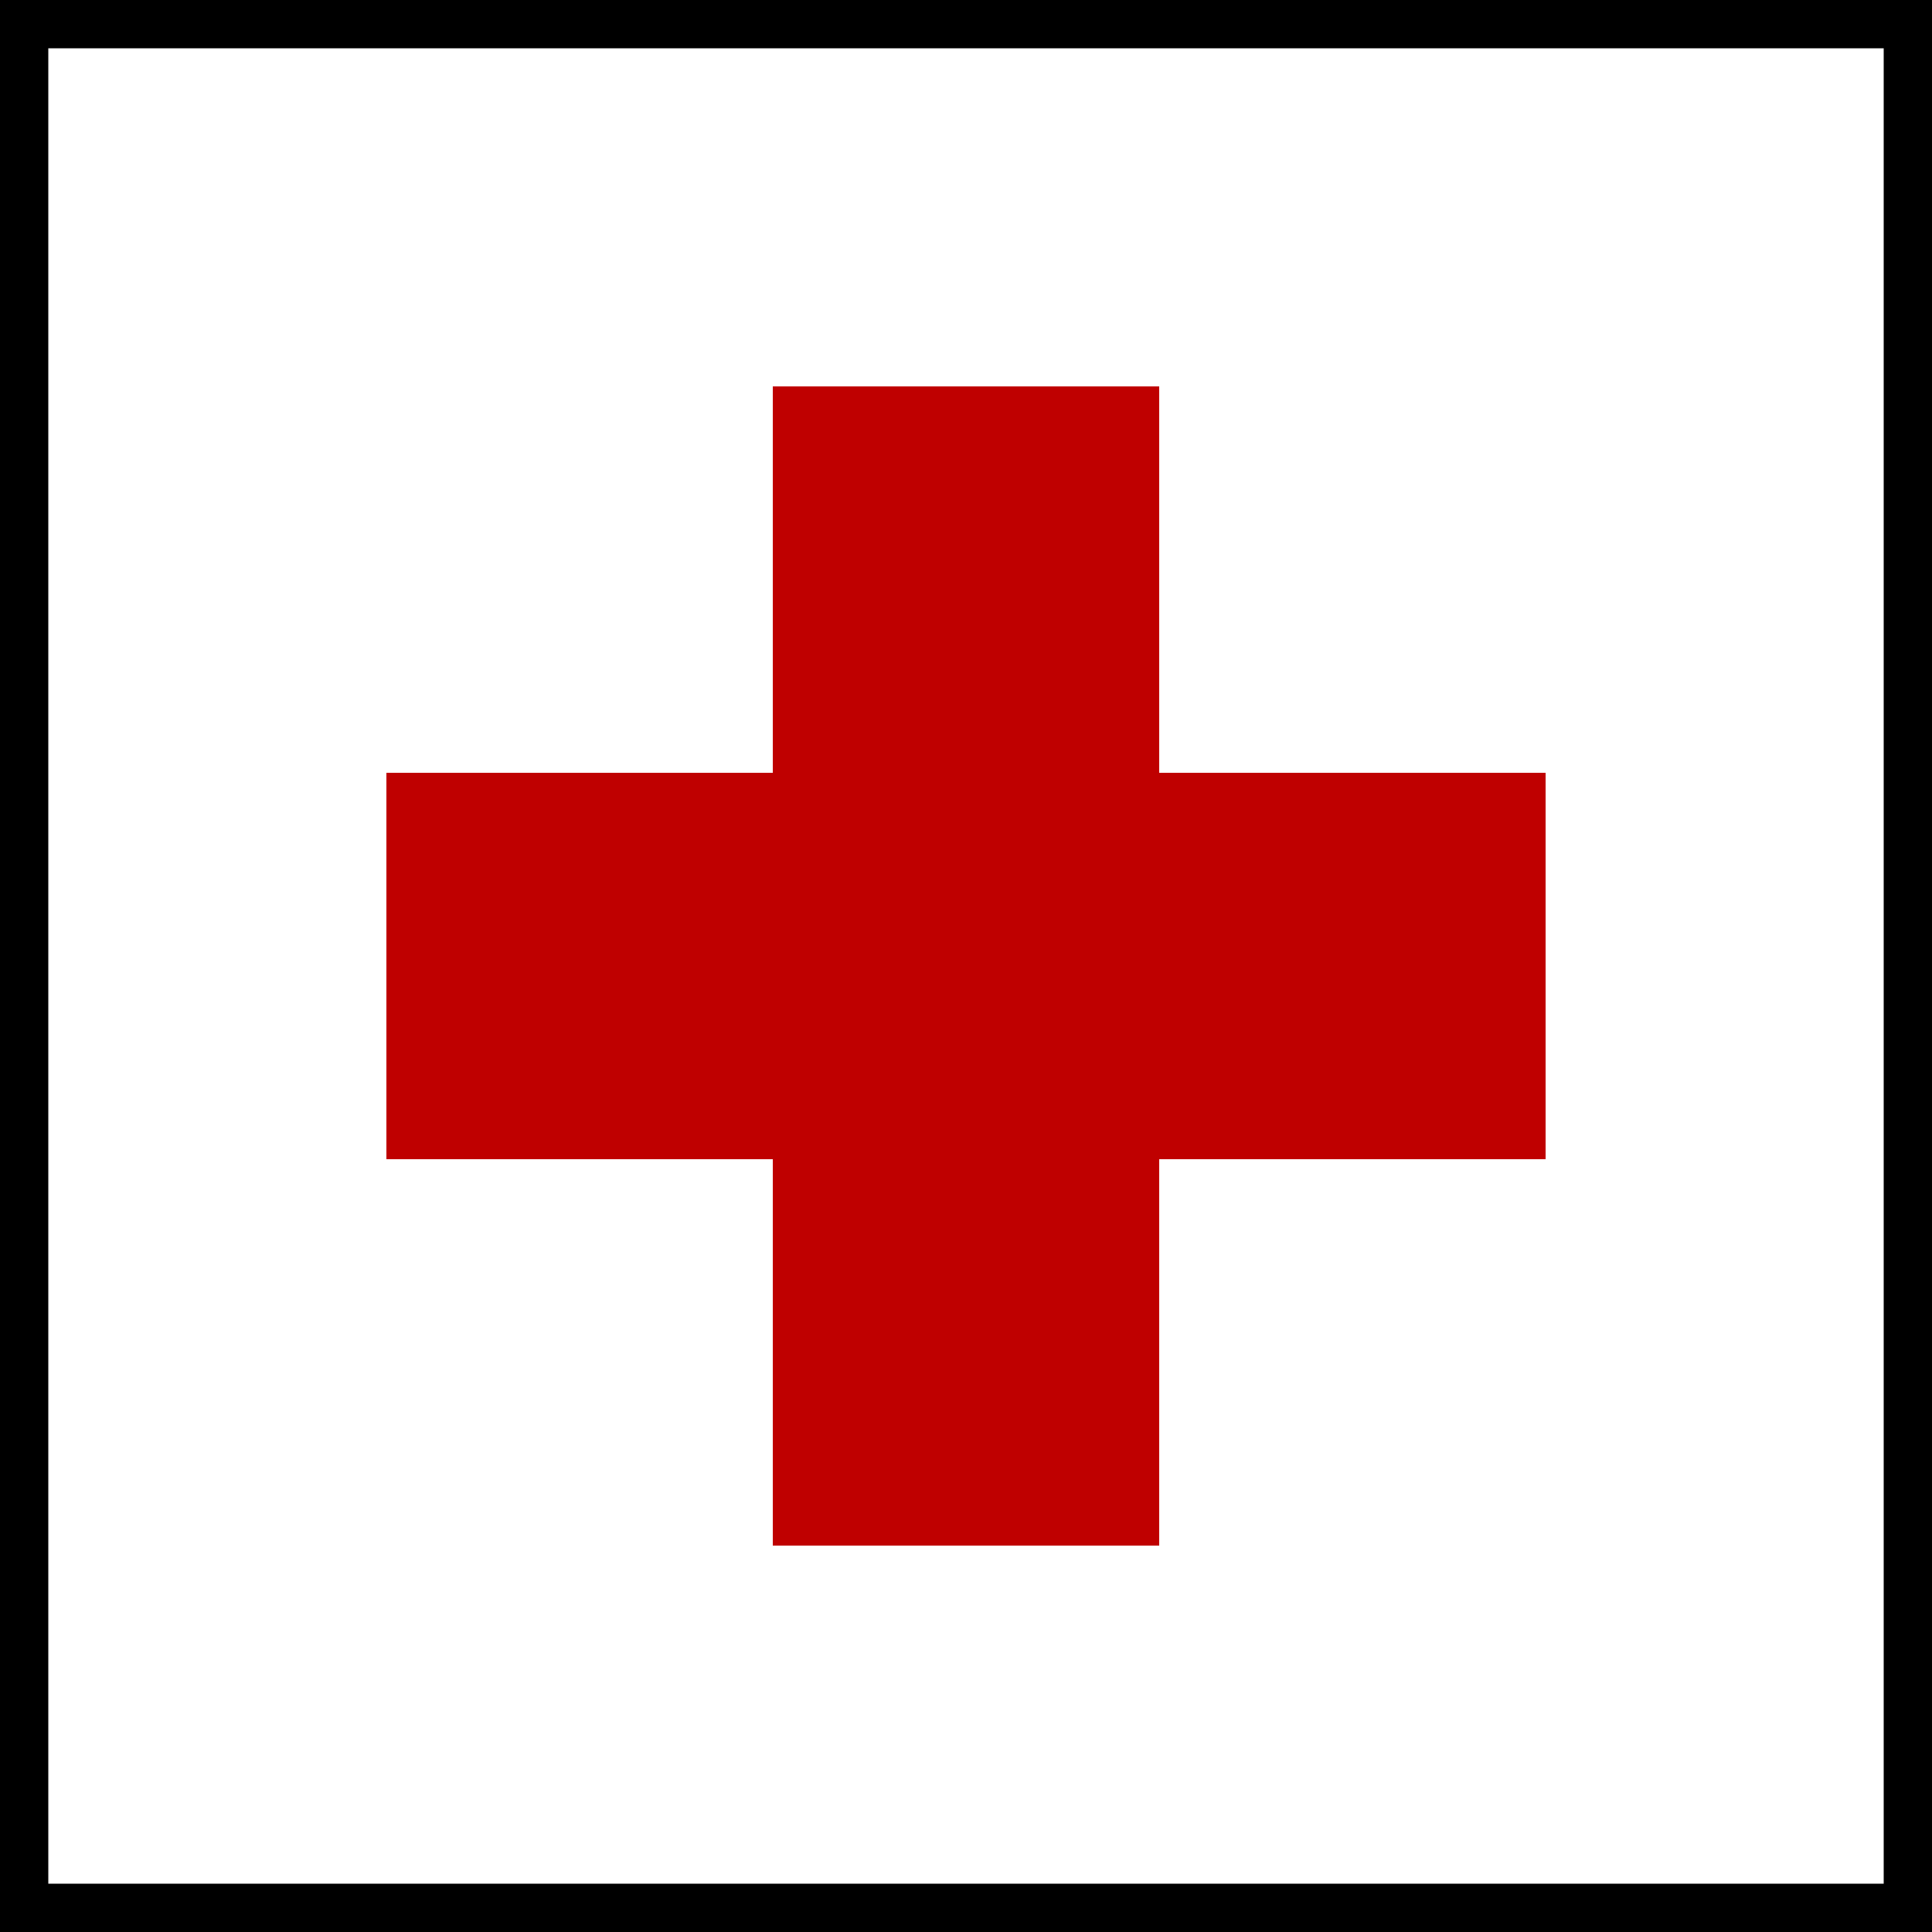
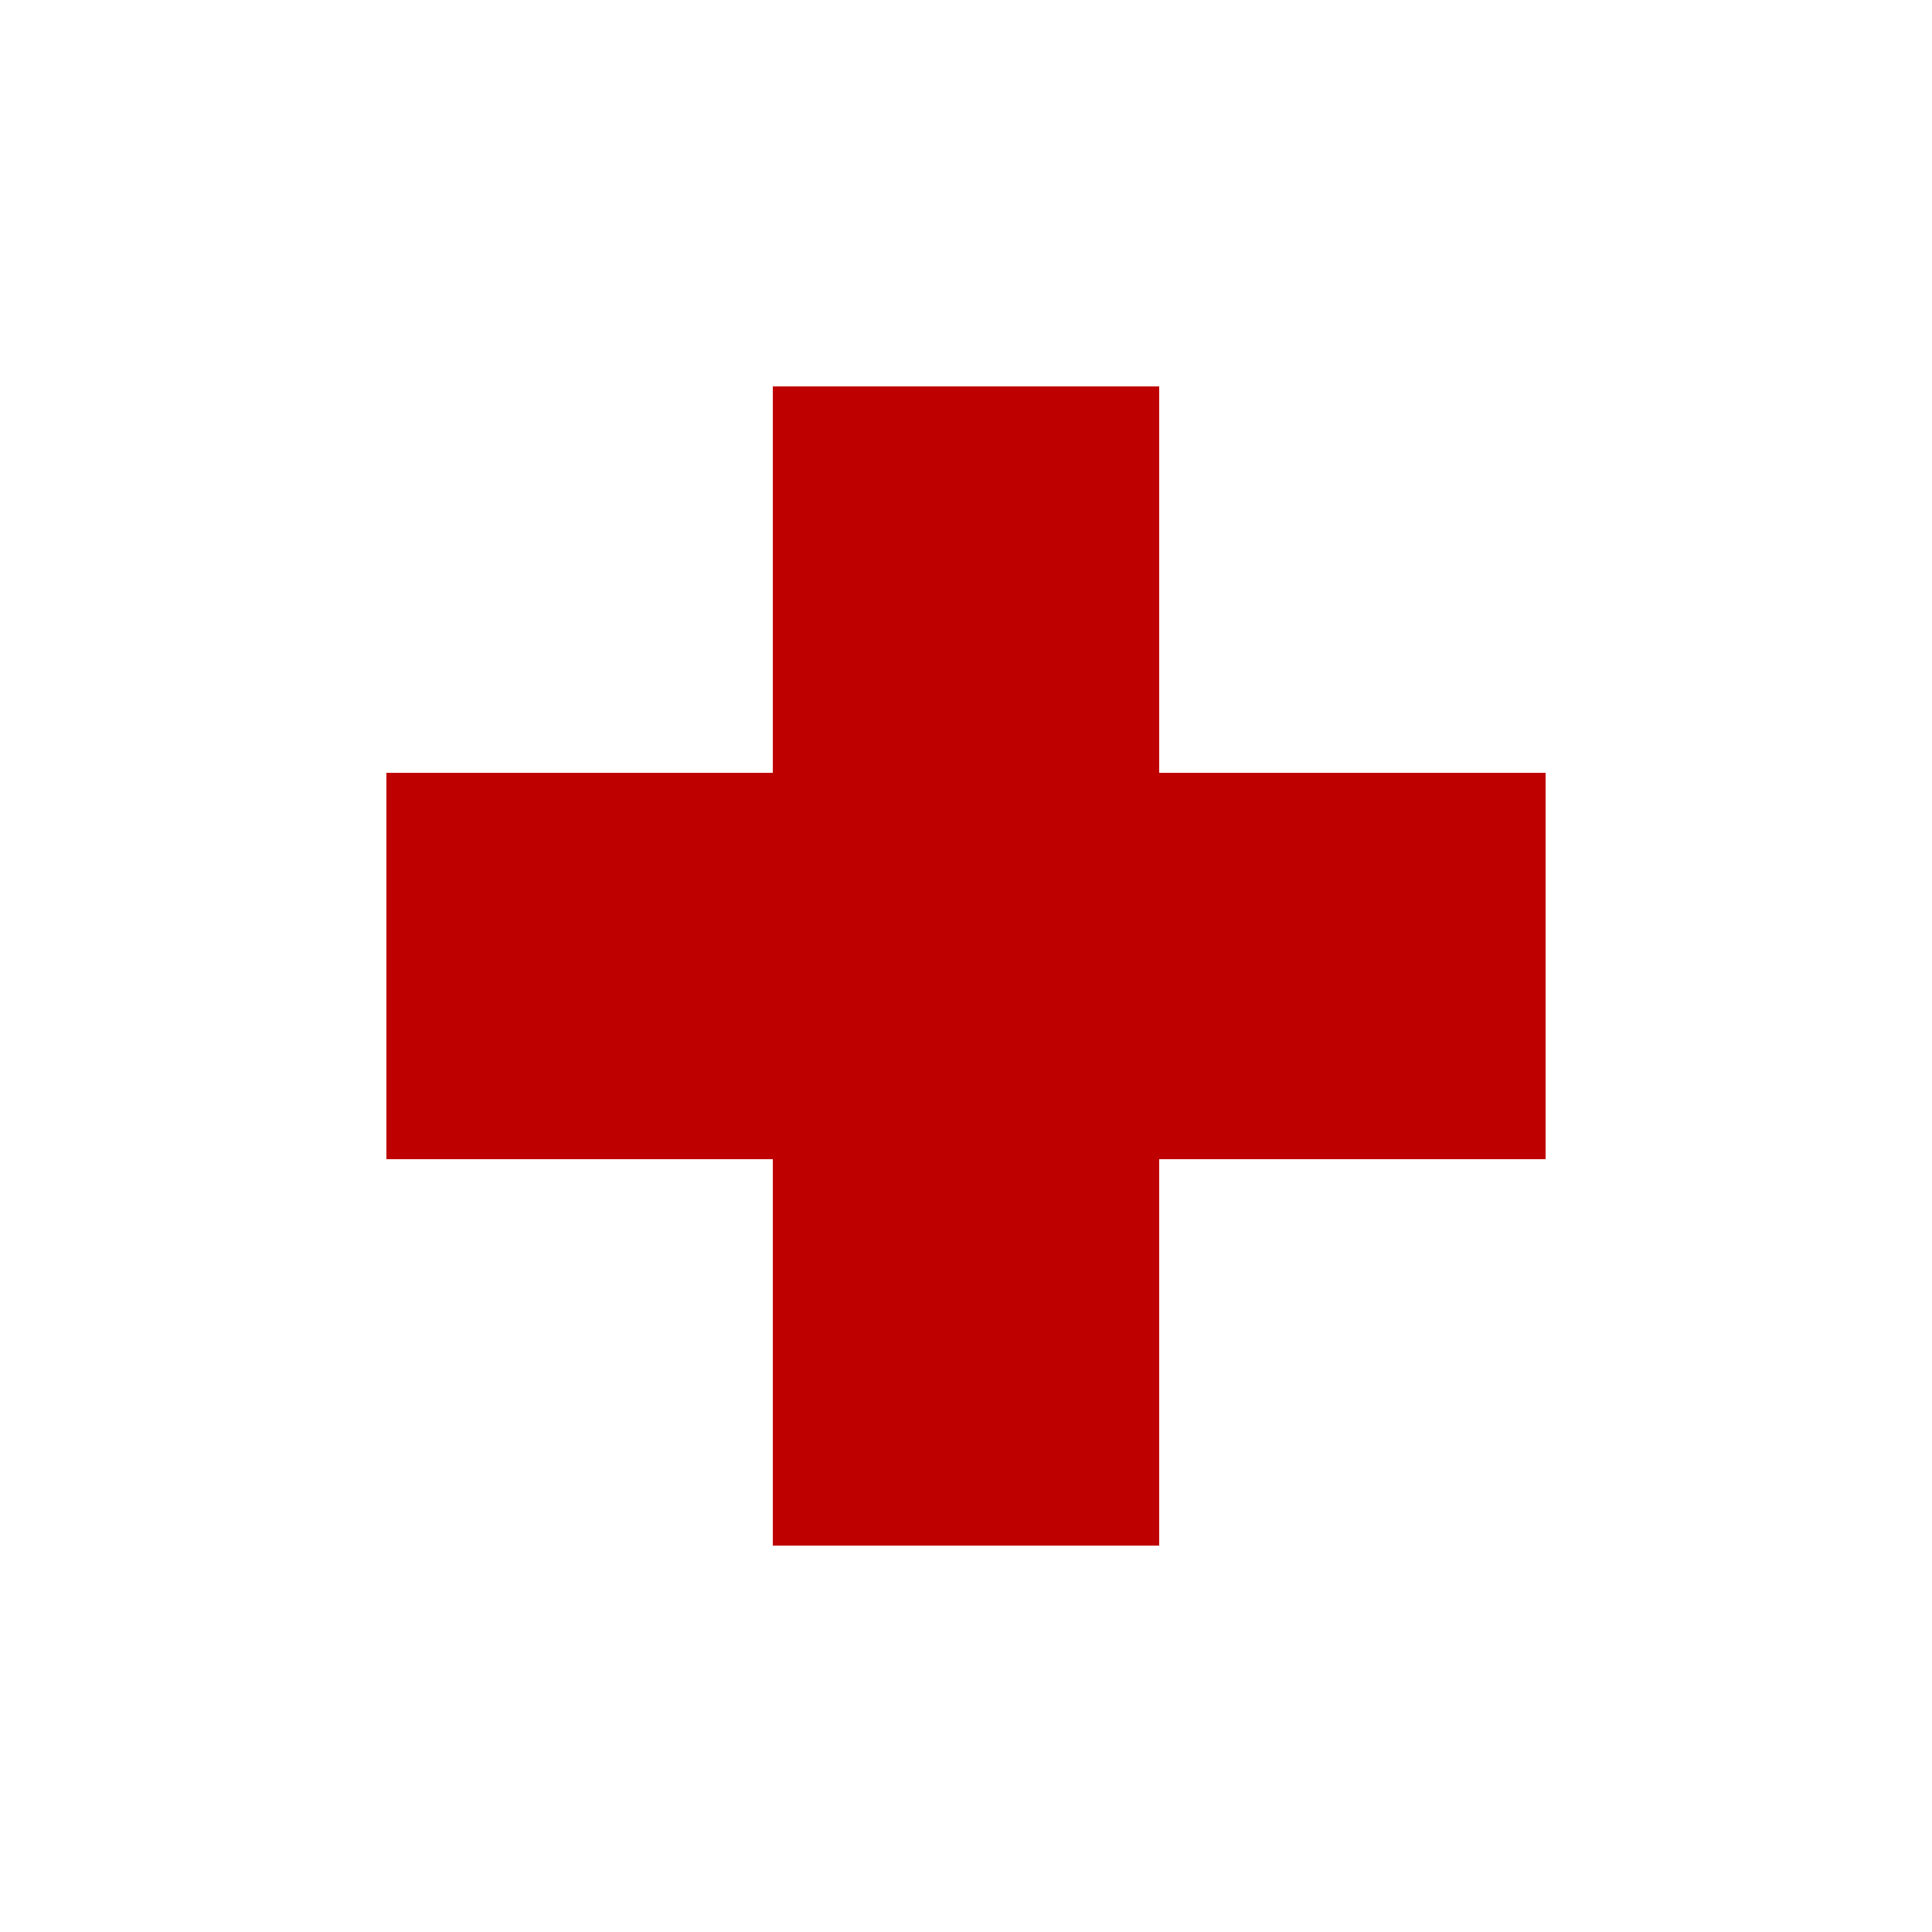
<svg xmlns="http://www.w3.org/2000/svg" viewBox="0 0 20 20">
-   <rect stroke="black" stroke-width="1" fill="white" x="0" y="0" width="20" height="20" />
+   <rect fill="white" x="0" y="0" width="20" height="20" />
  <g fill="rgb(191,0,0)">
    <path d="M 4,8 v4 h4 v4 h4 v-4 h4 v-4 h-4 v-4 h-4 v4 h-4 z" />
  </g>
</svg>
